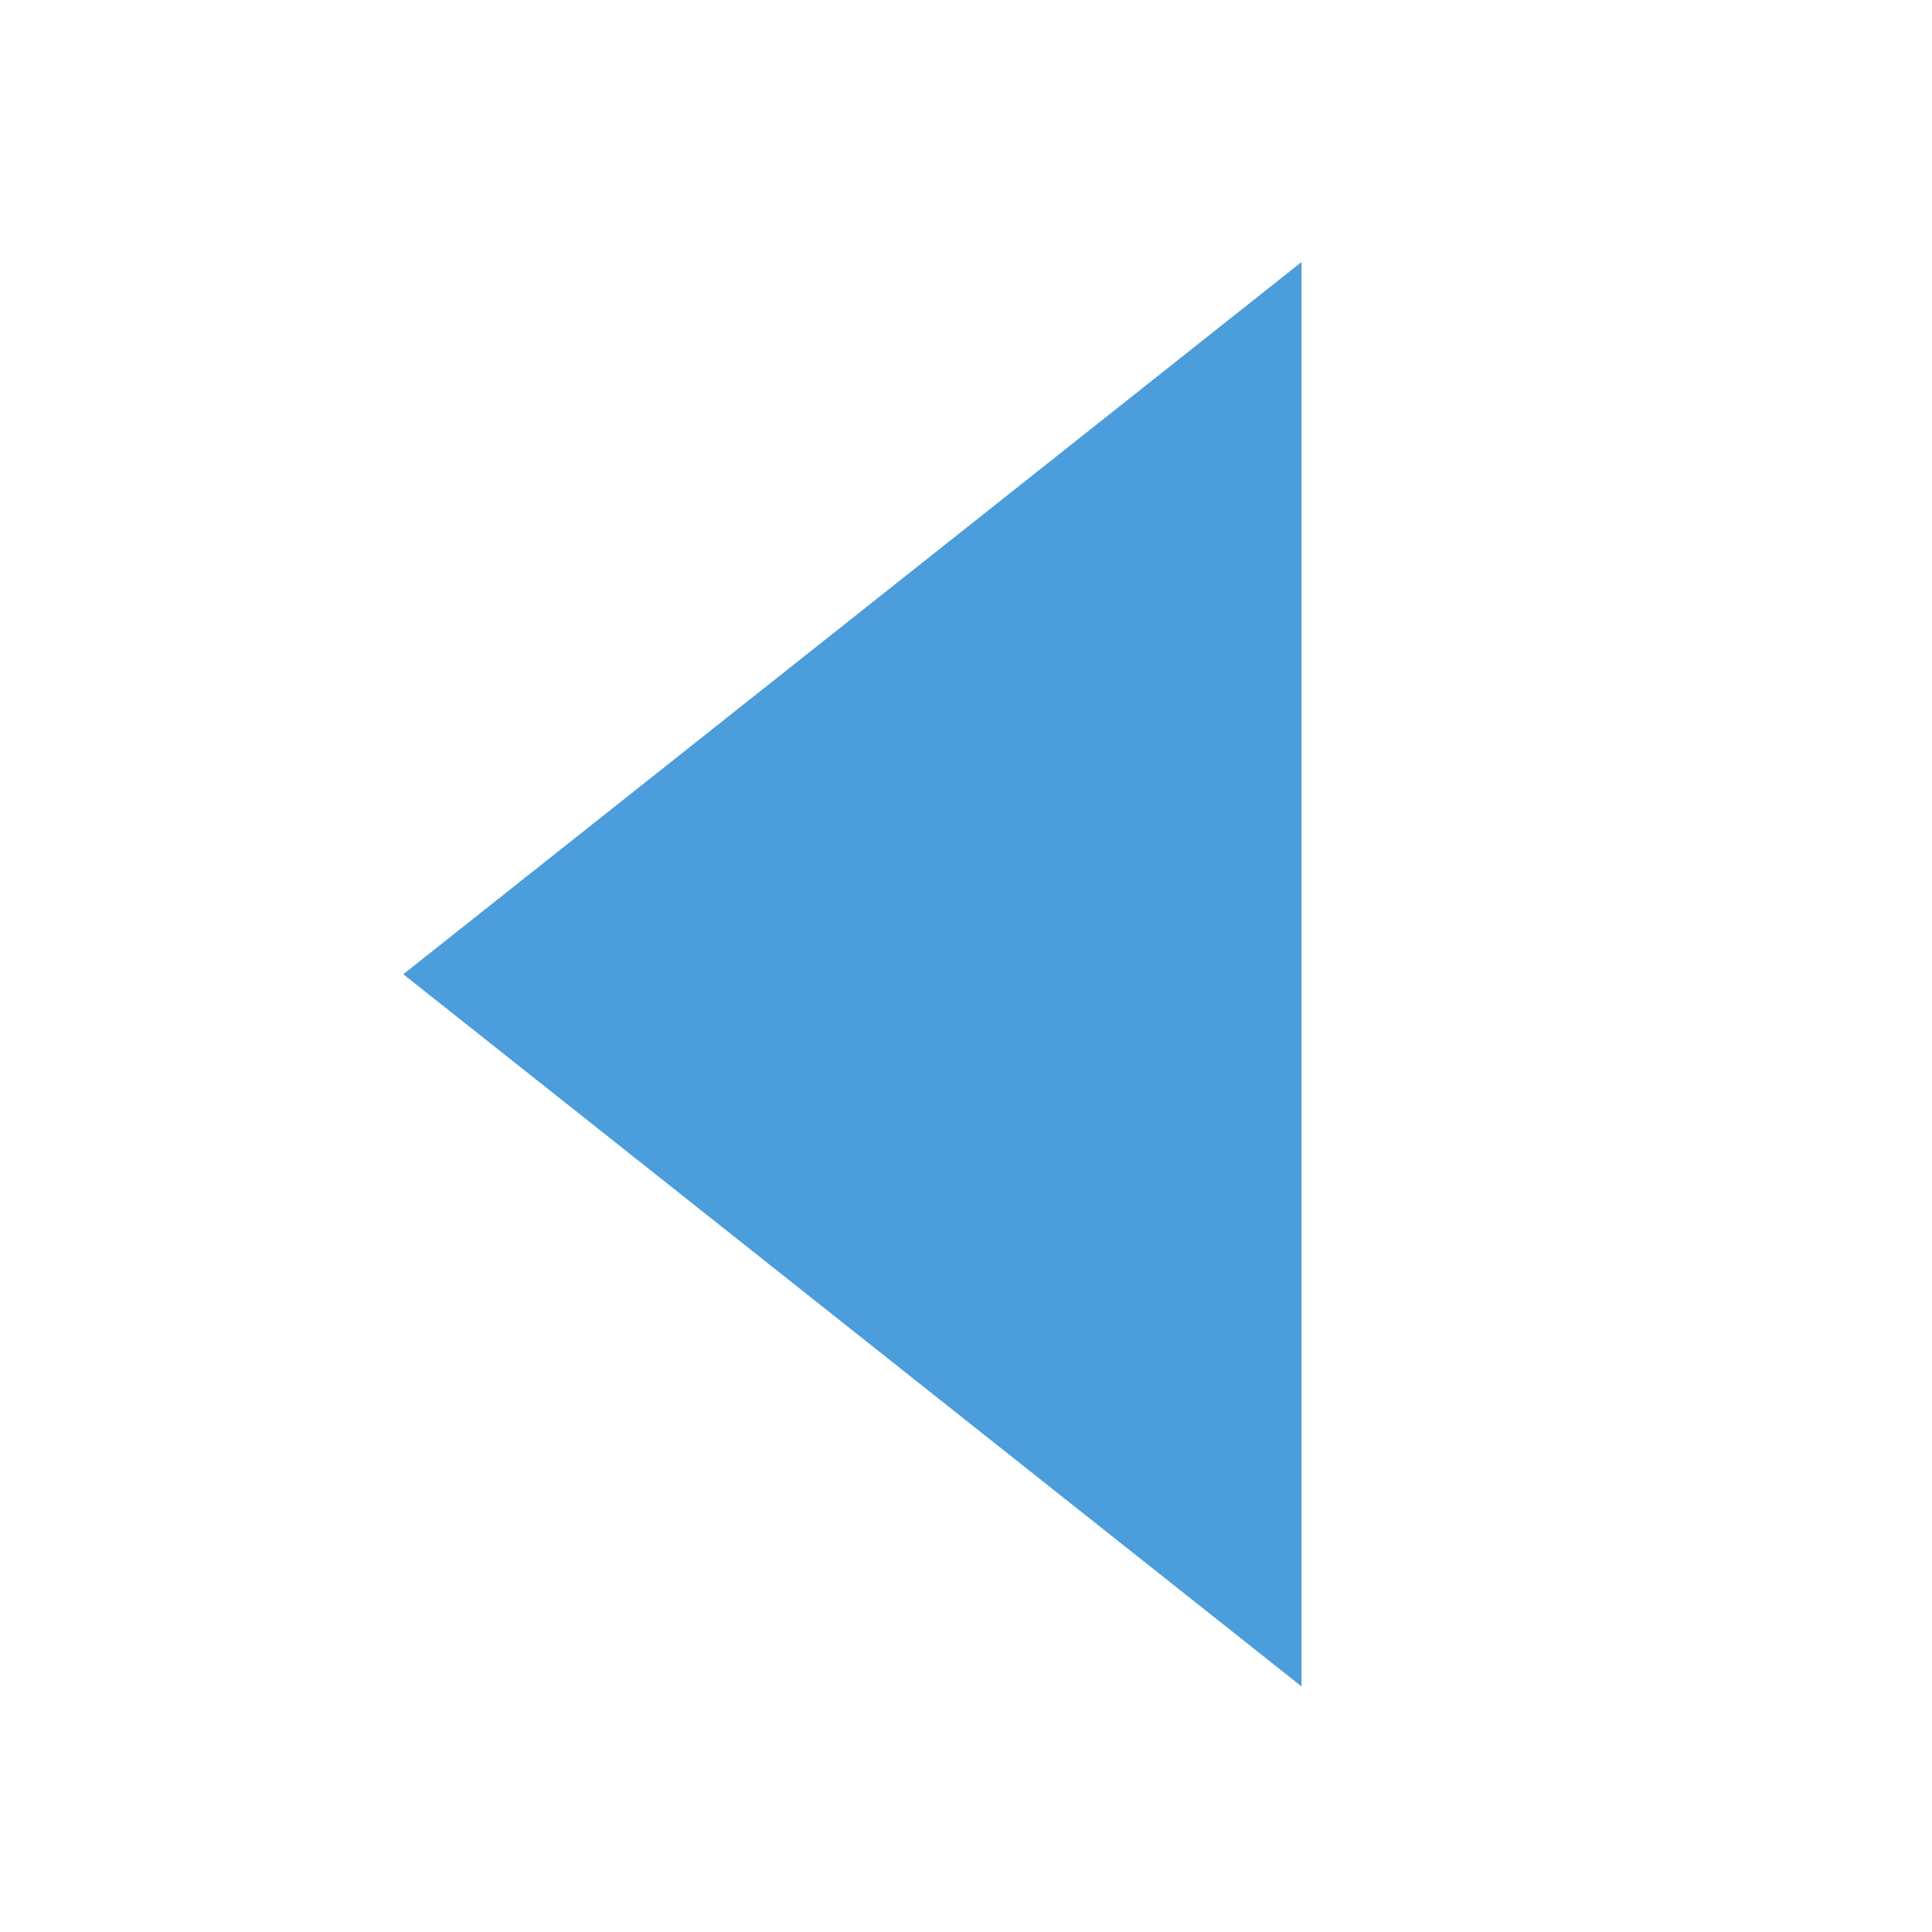
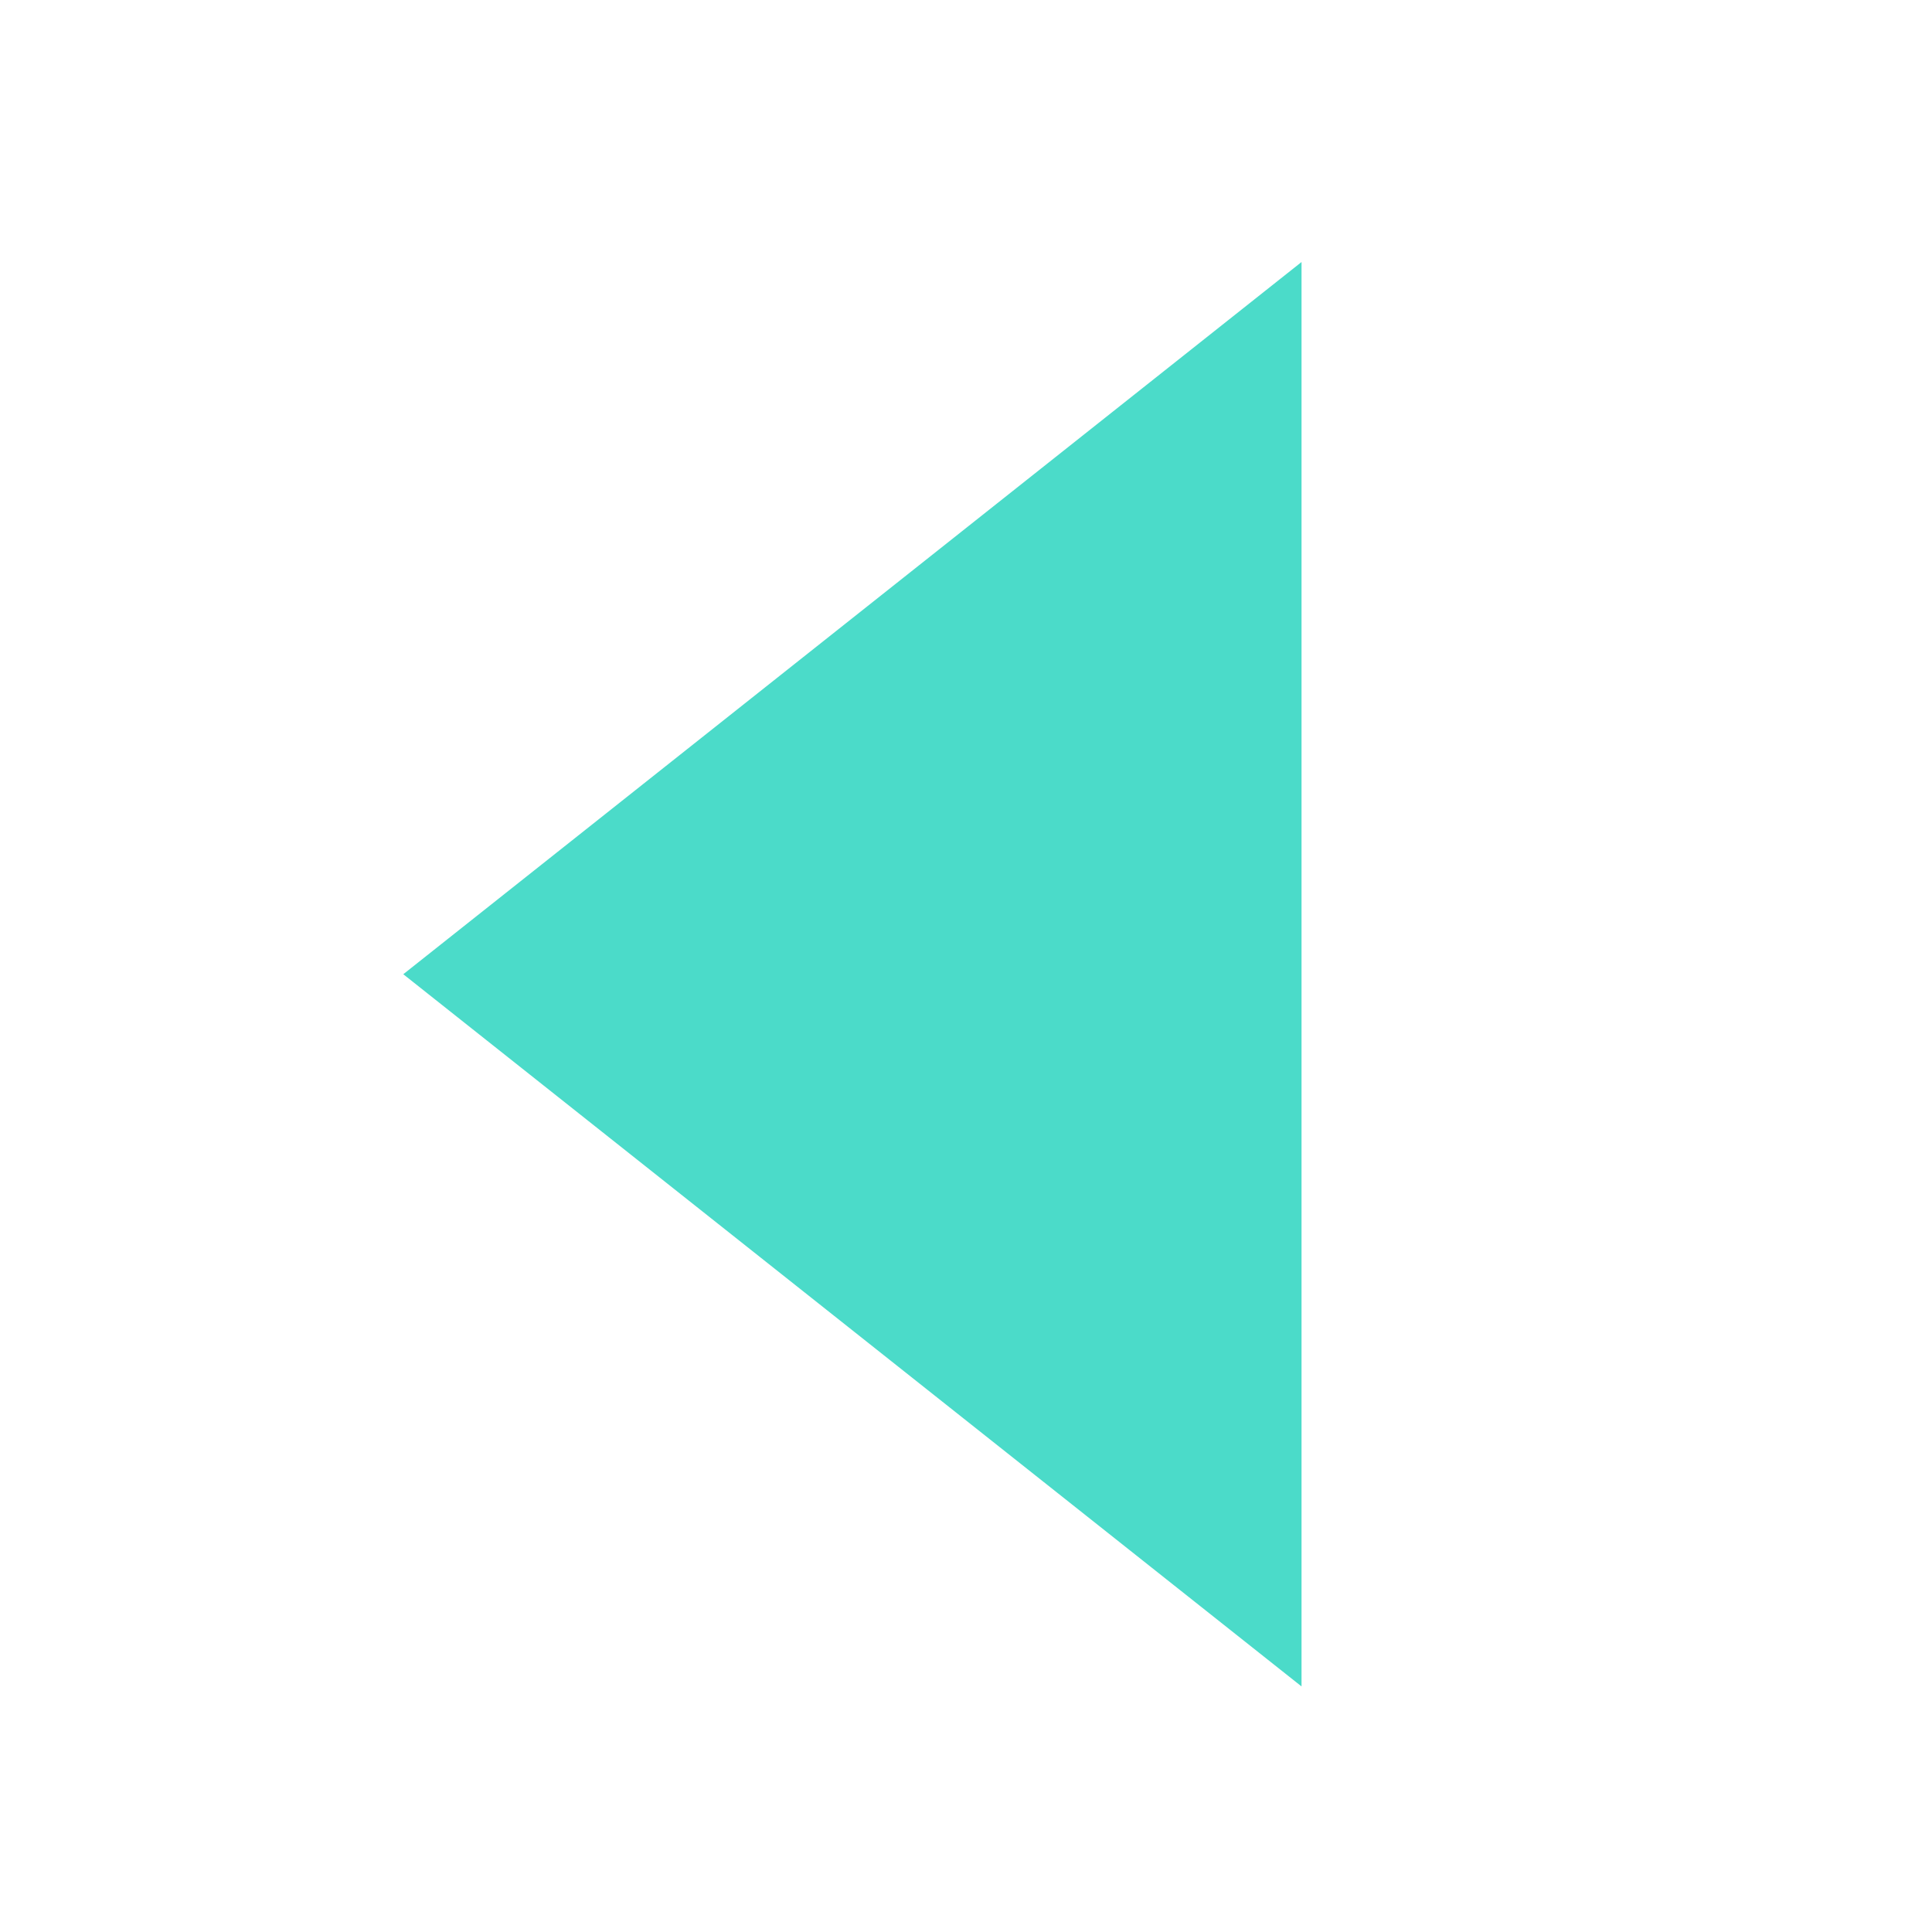
<svg xmlns="http://www.w3.org/2000/svg" width="16" height="16" id="svg2" version="1.1">
  <defs id="defs4" />
  <g id="layer1" transform="translate(0,-1036.362)">
-     <path style="fill:#4b9ddb;fill-opacity:1;stroke:none;display:inline" id="path18028" d="M 88.83,340 80.17,340 84.5,332.5 z" transform="matrix(0,1.362171,0.9918625,0,-326.4545,929.3267)" />
+     <path style="fill:#4bdbc9;fill-opacity:1;stroke:none;display:inline" id="path18028" d="M 88.83,340 80.17,340 84.5,332.5 z" transform="matrix(0,1.362171,0.9918625,0,-326.4545,929.3267)" />
  </g>
</svg>
